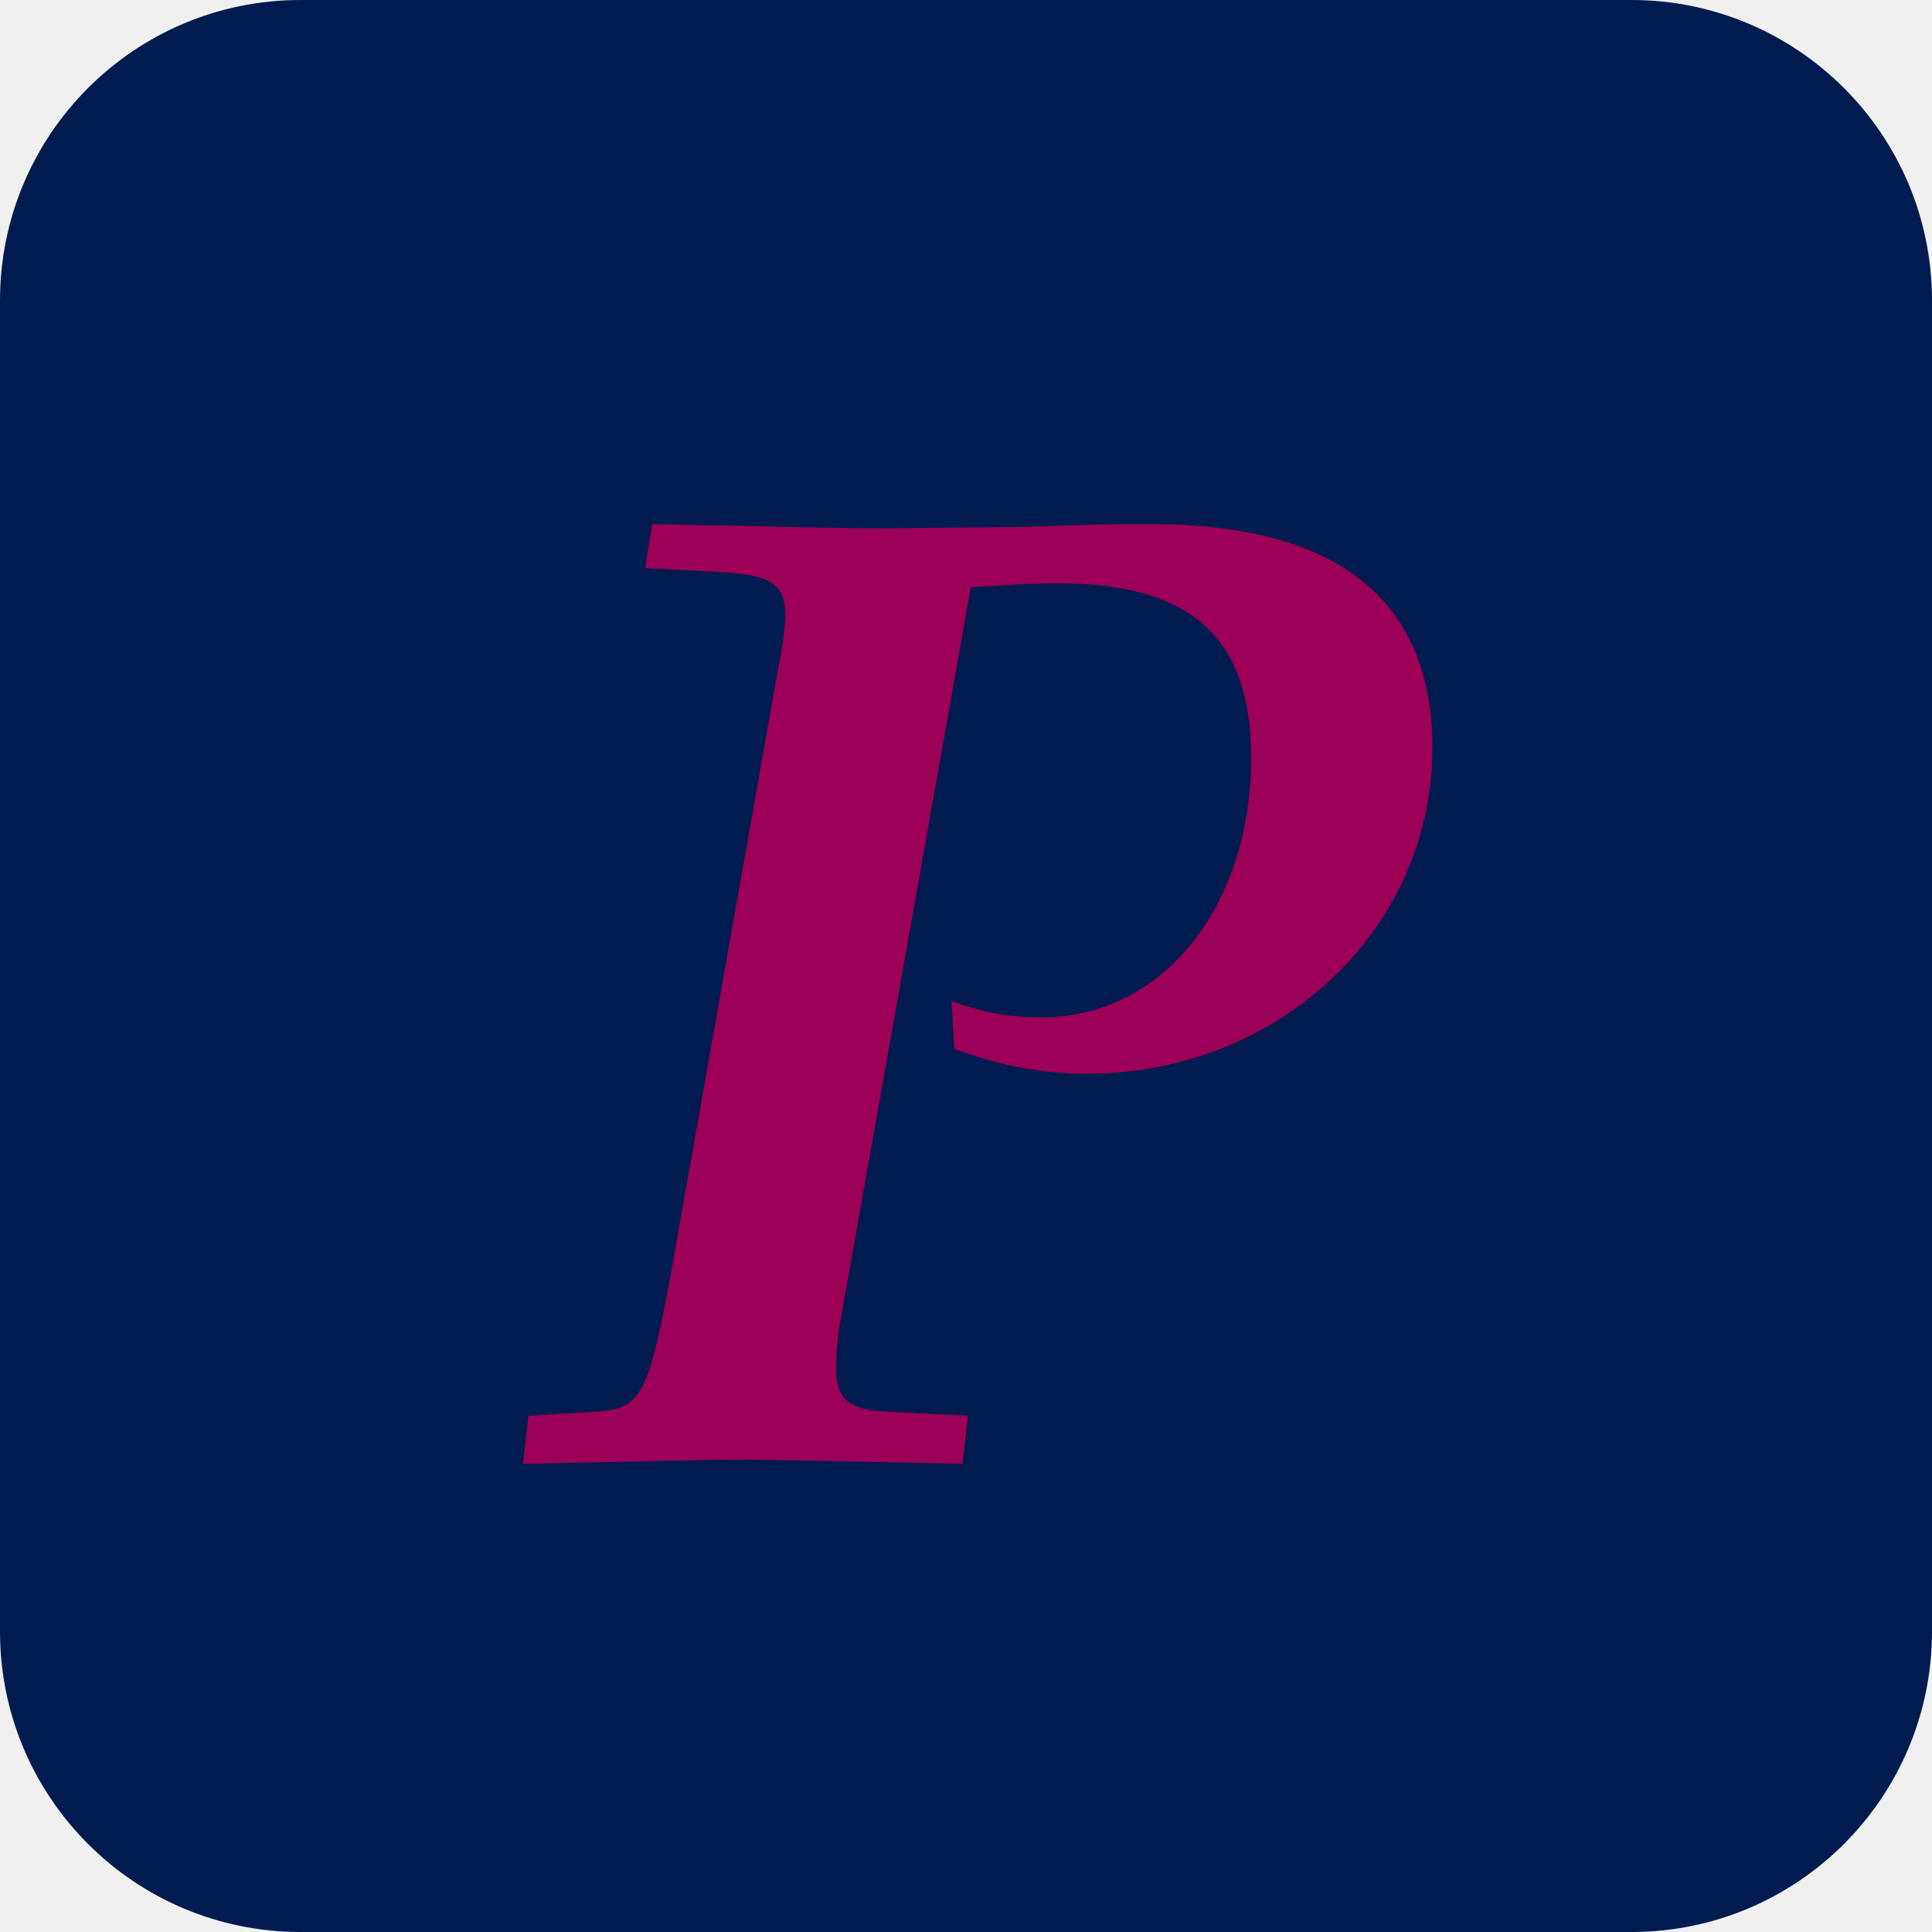
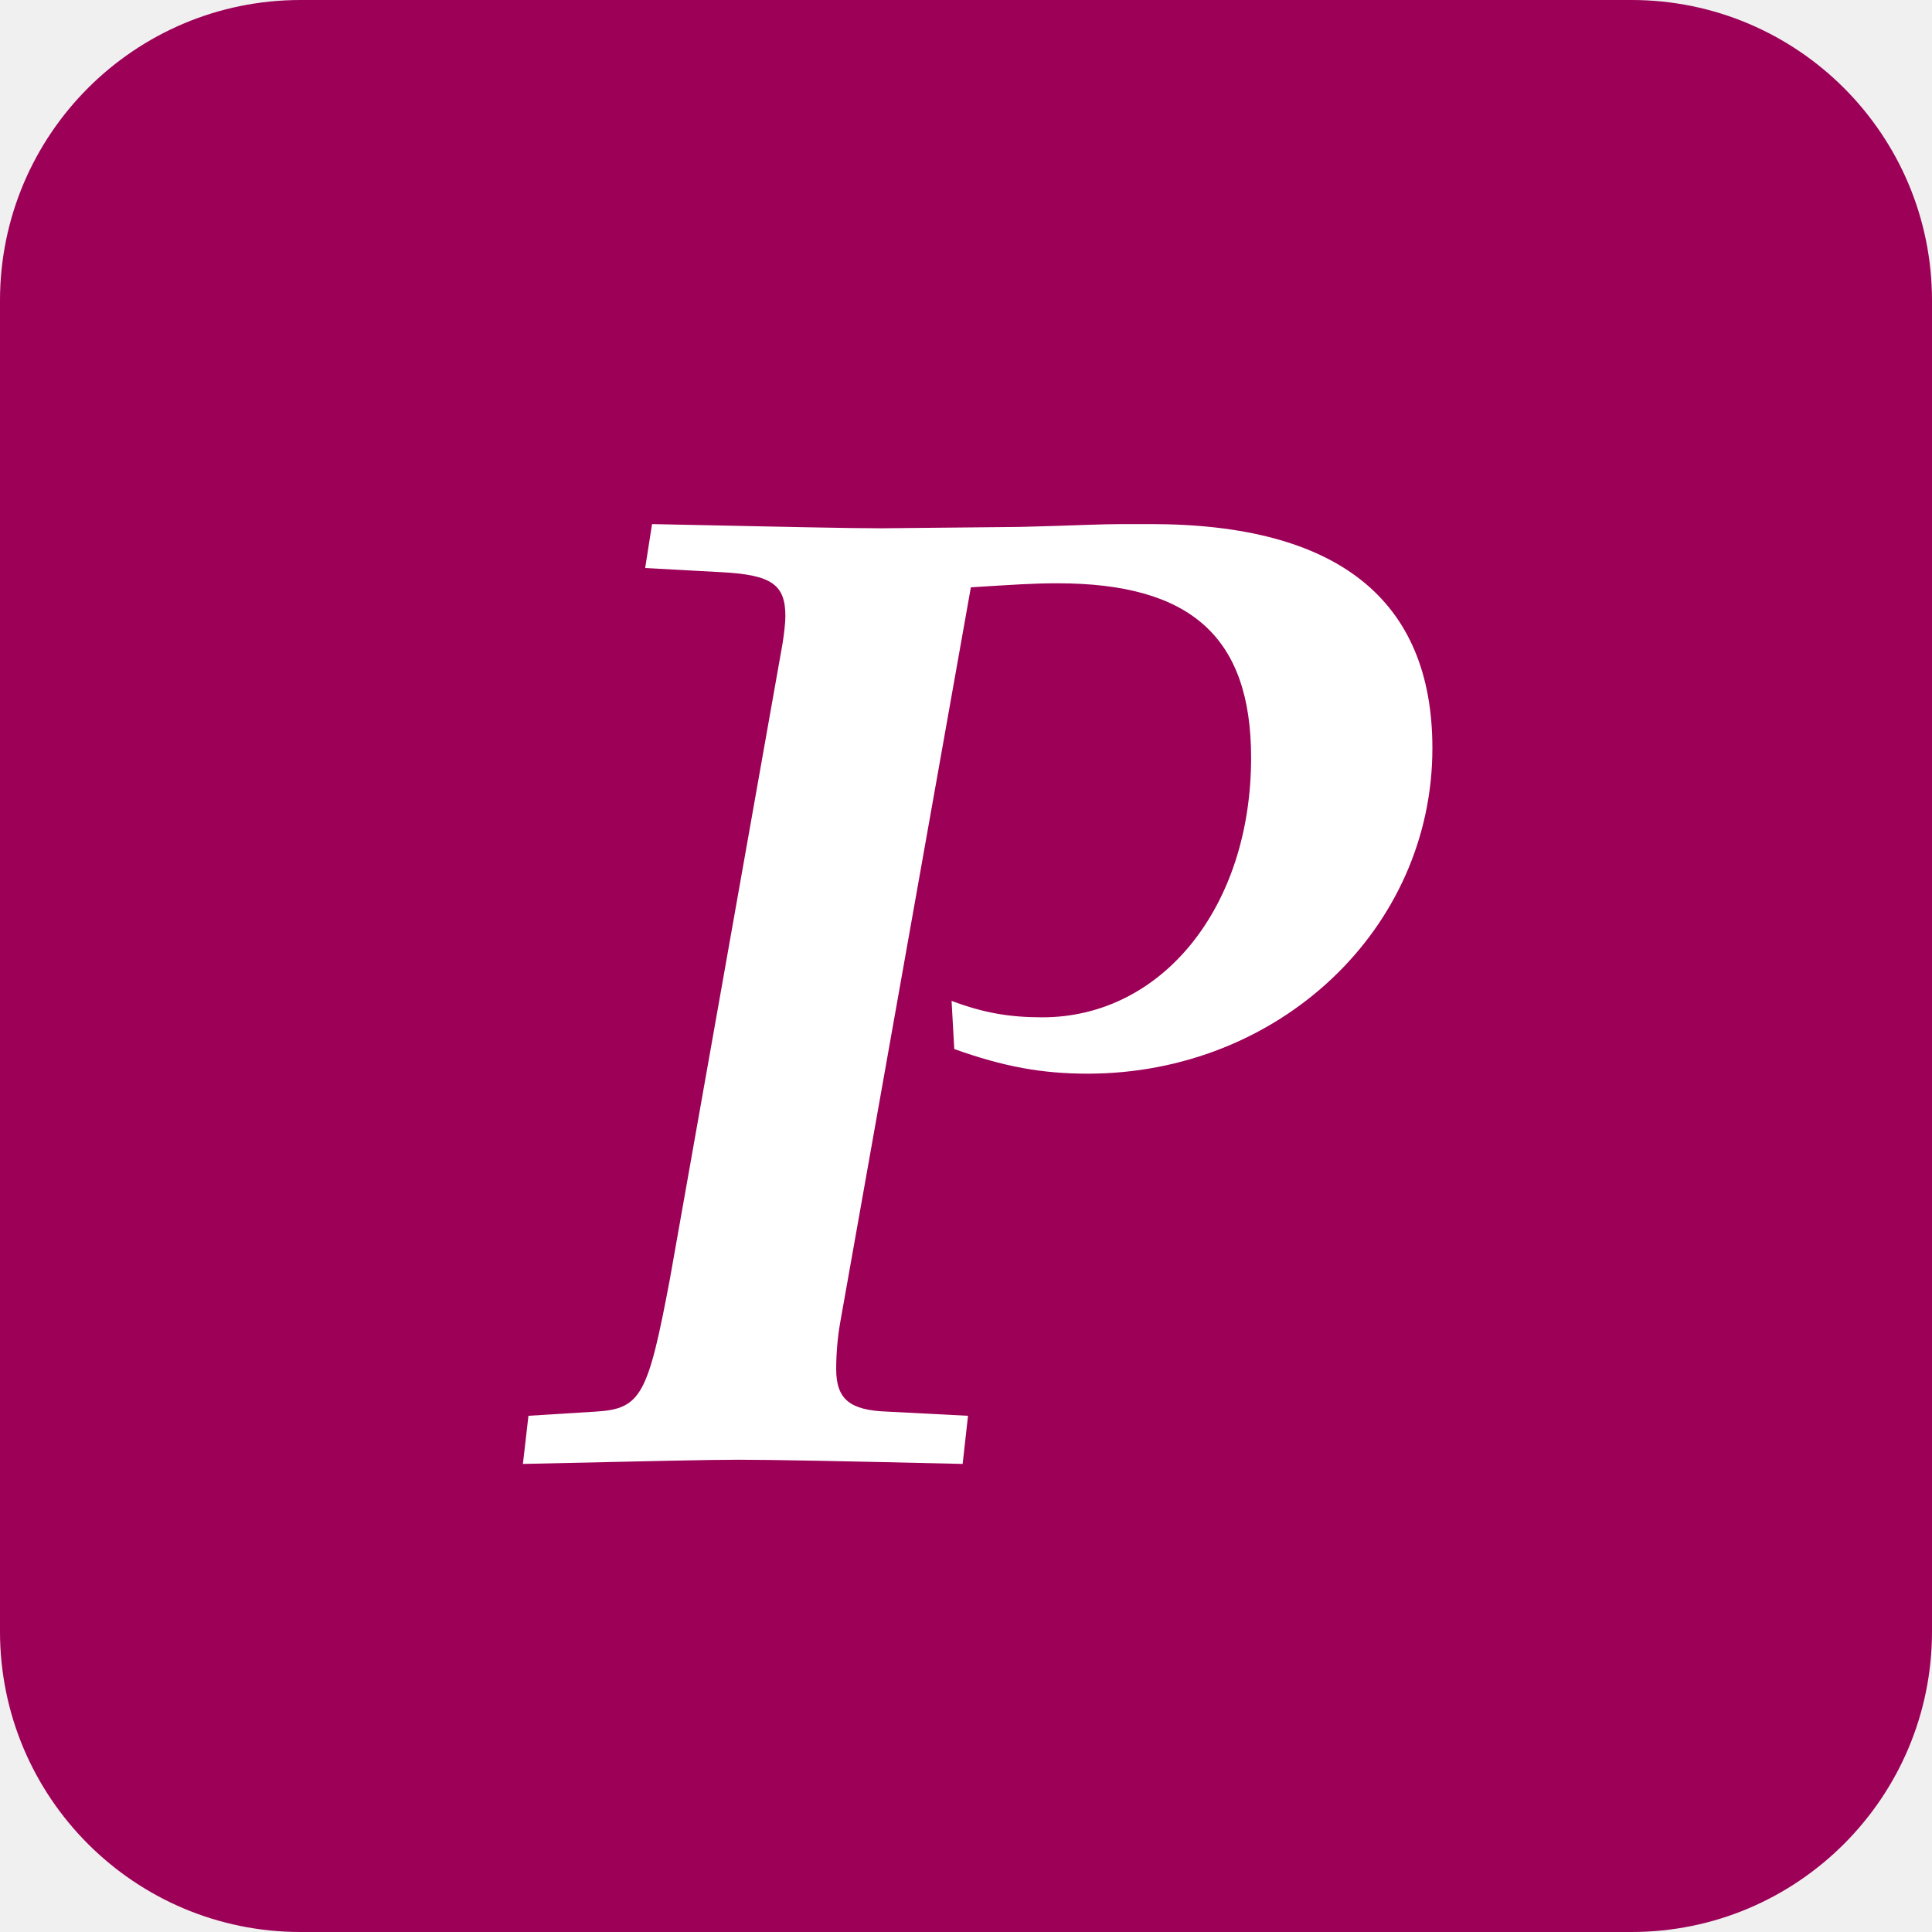
<svg xmlns="http://www.w3.org/2000/svg" width="180" height="180" viewBox="0 0 180 180" fill="none">
-   <rect width="180" height="180" rx="28" fill="#001B50" />
-   <text x="90" y="136" font-family="Georgia, 'Book Antiqua', Palatino, 'Times New Roman', serif" font-weight="700" font-style="italic" font-size="128" text-anchor="middle" fill="#9C0057">P</text>
+   <rect width="180" height="180" rx="28" fill="#9C0057" />
+   <text x="90" y="136" font-family="Georgia, 'Book Antiqua', Palatino, 'Times New Roman', serif" font-weight="700" font-style="italic" font-size="128" text-anchor="middle" fill="#ffffff">P</text>
</svg>
